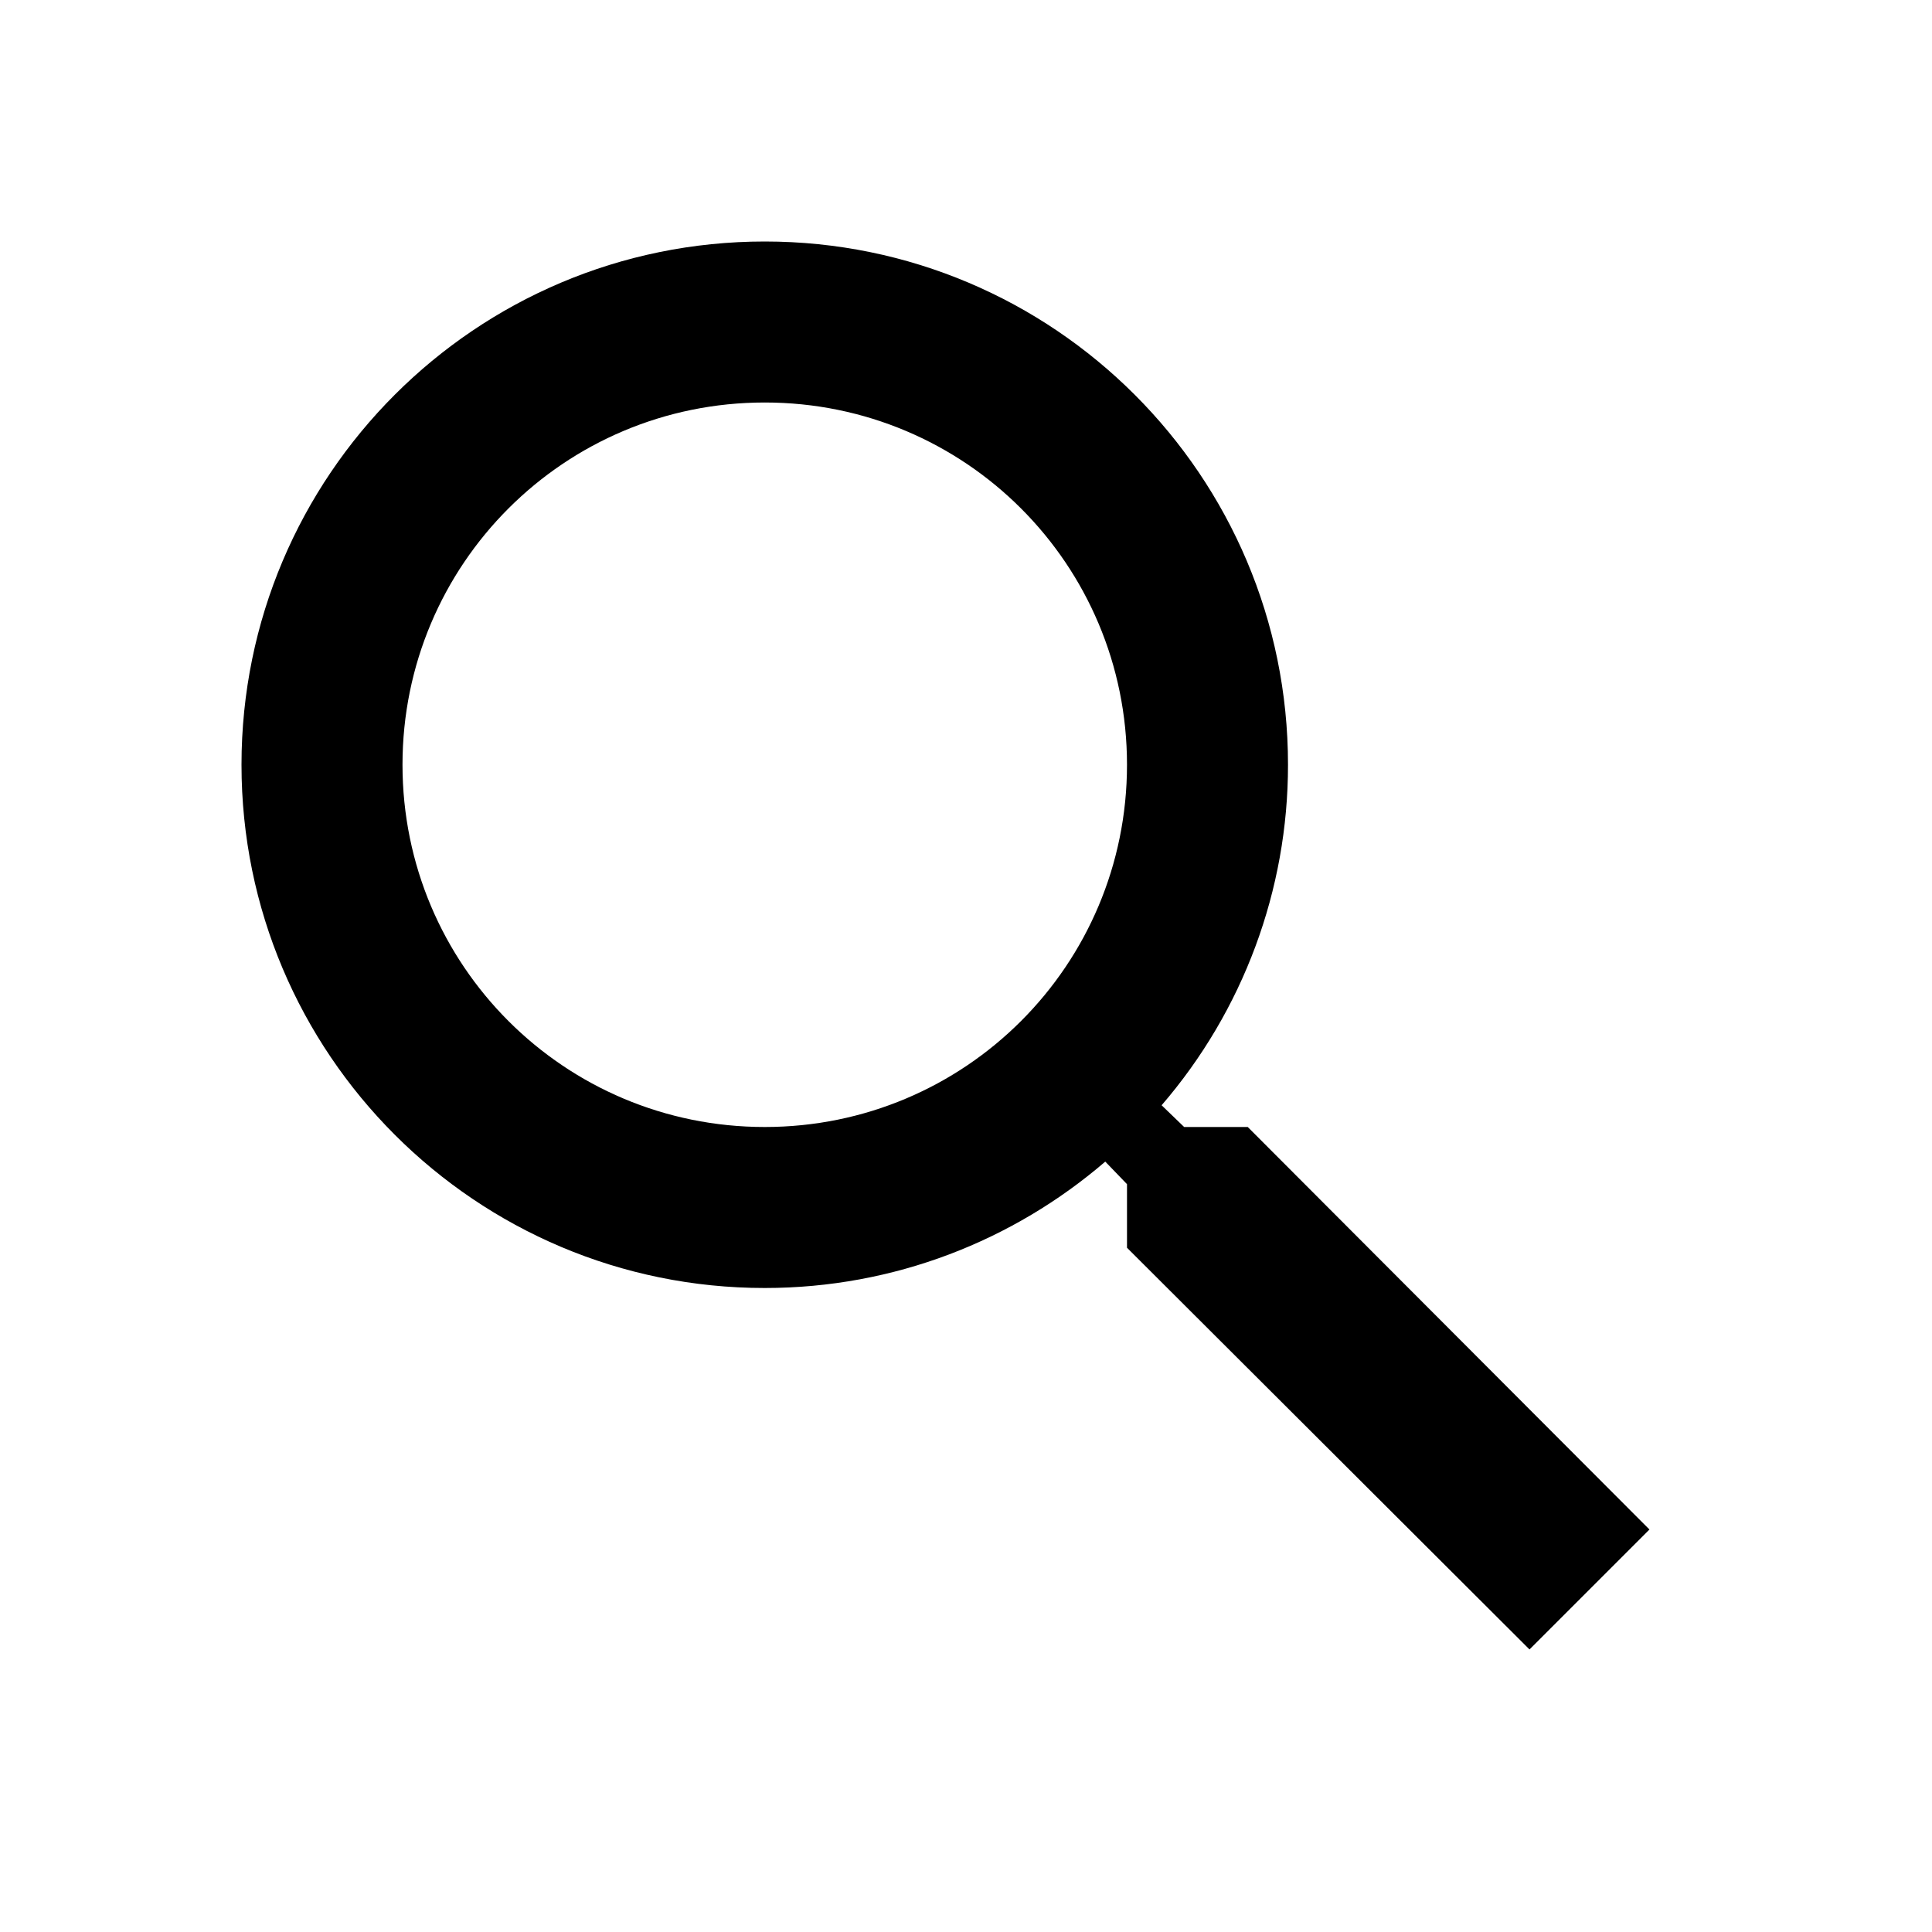
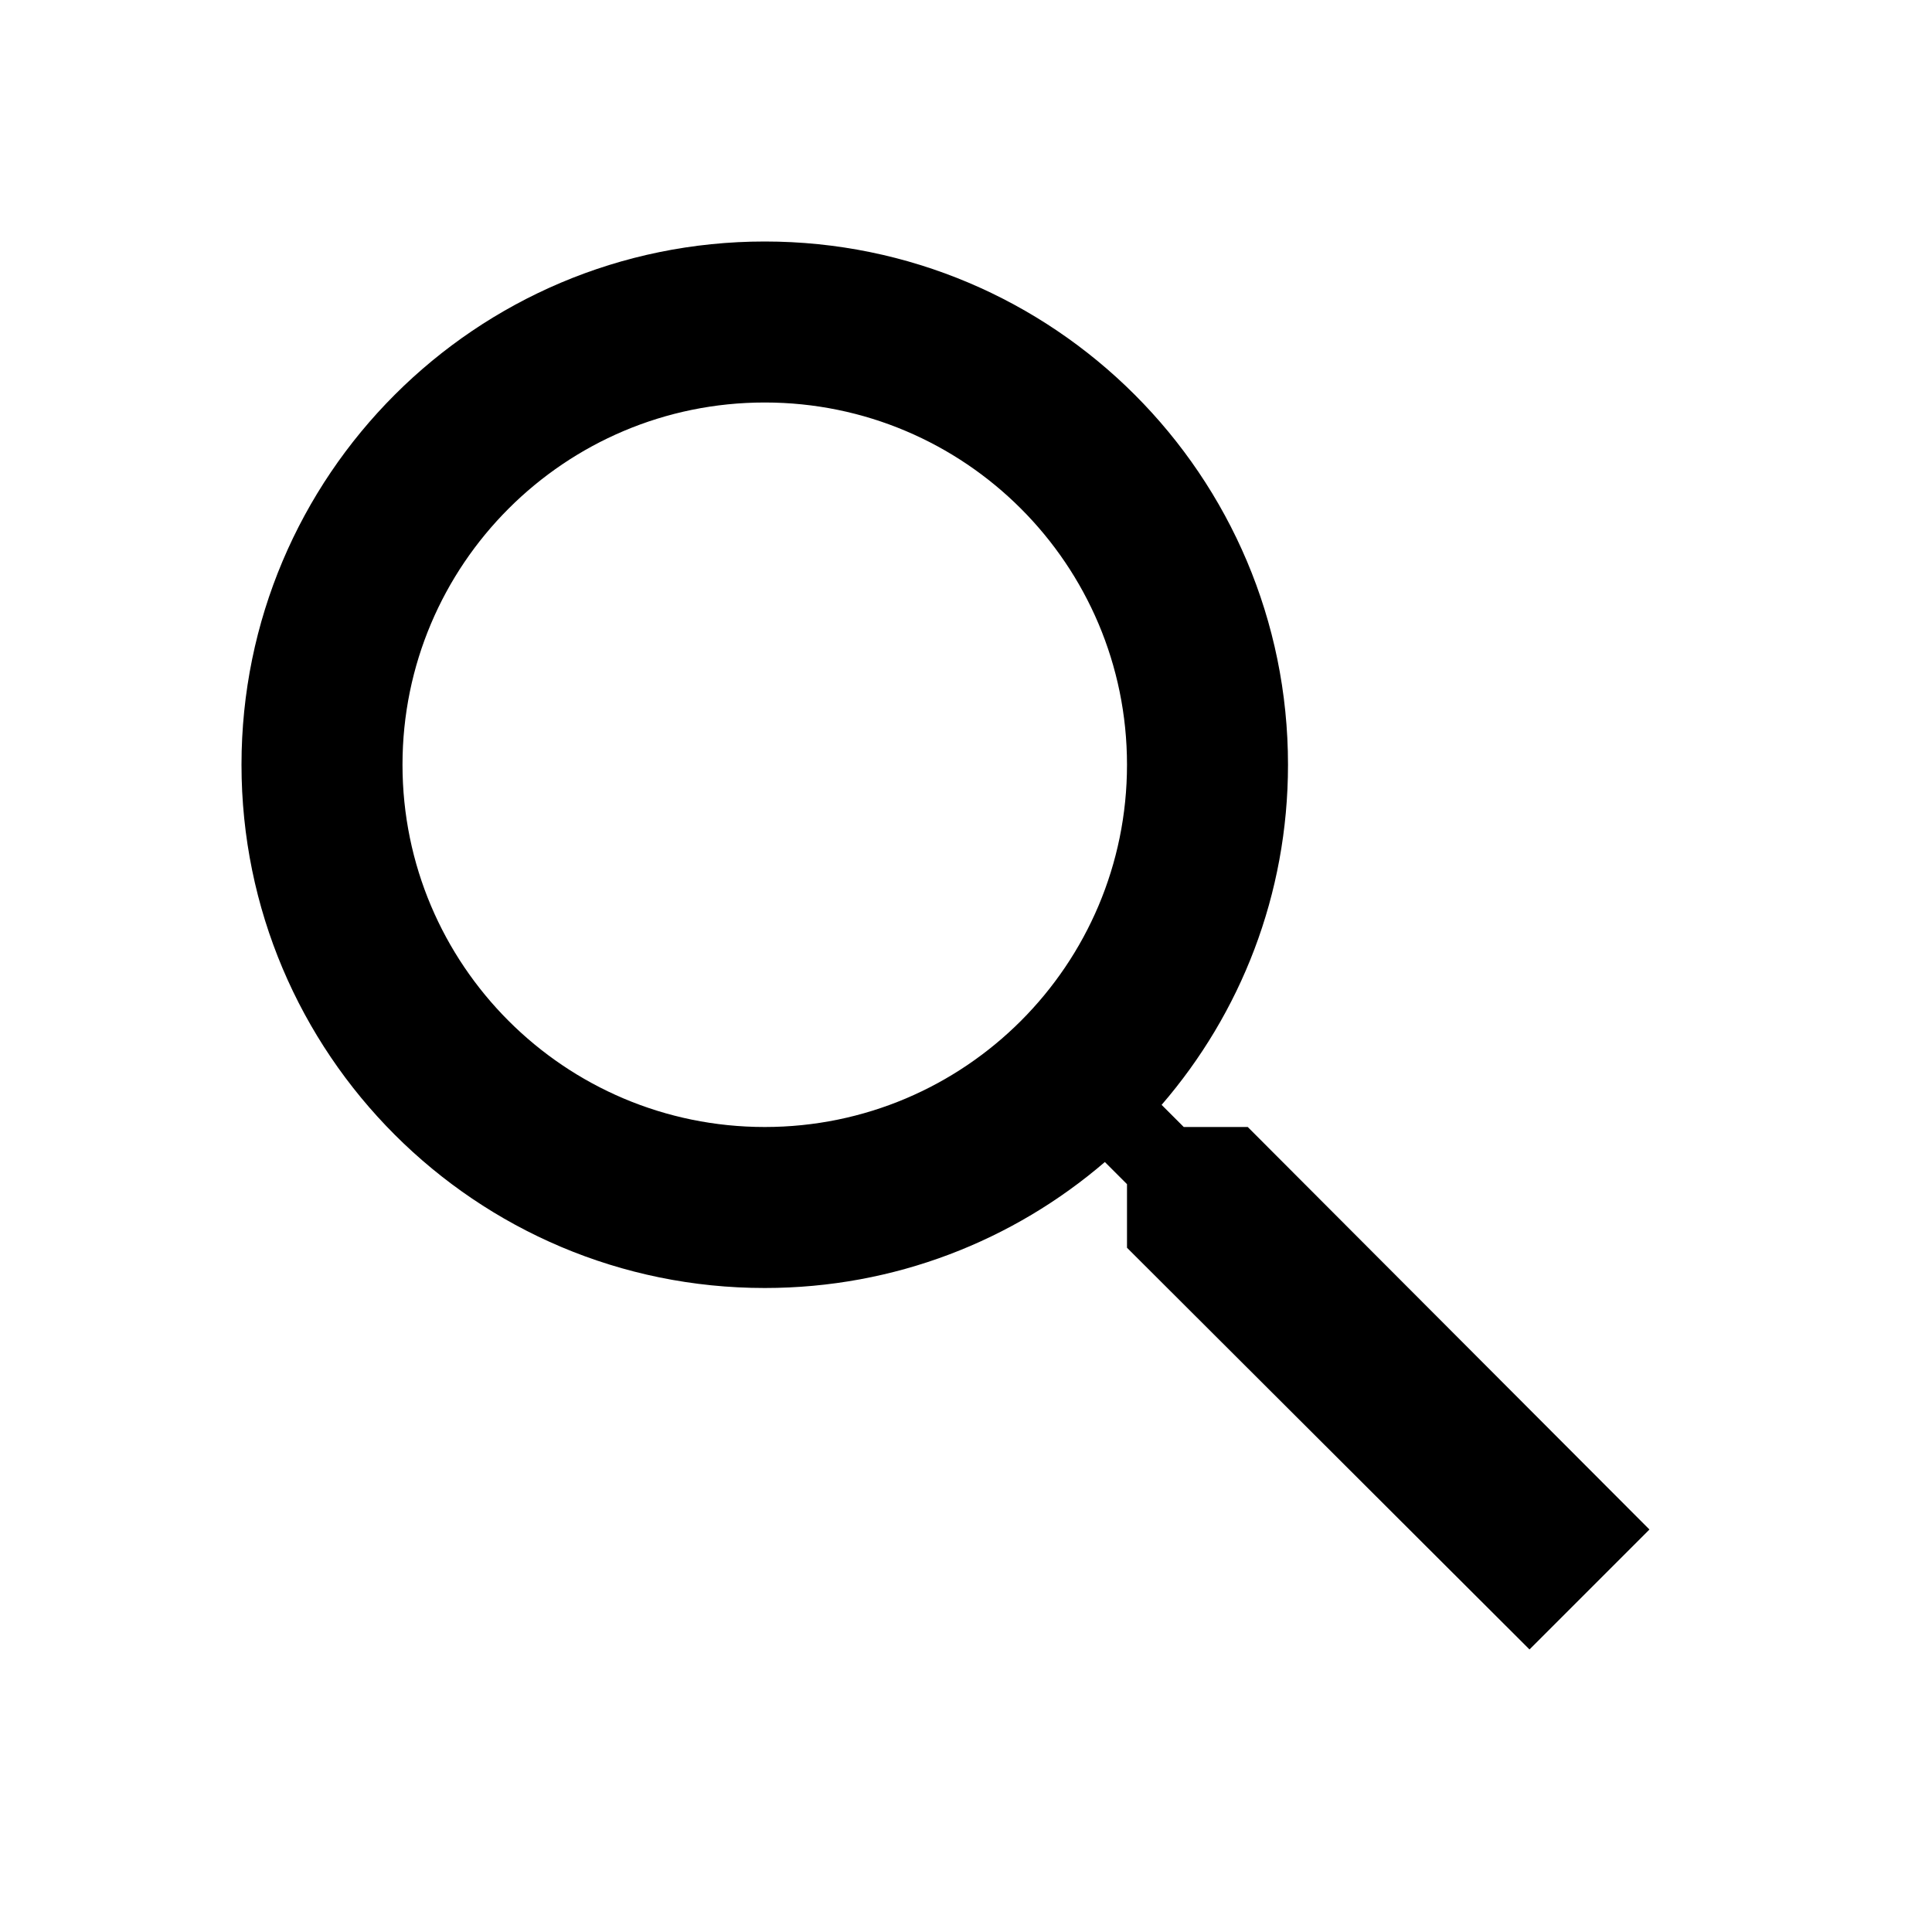
- <svg xmlns="http://www.w3.org/2000/svg" focusable="false" viewBox="0 0 24 24">
-   <path d="M15.5 14h-.79l-.28-.27A6.471 6.471 0 0 0 16 9.5 6.5 6.5 0 1 0 9.5 16c1.61 0 3.09-.59 4.23-1.57l.27.28v.79l5 4.99L20.49 19l-4.99-5zm-6 0C7.01 14 5 11.99 5 9.5S7.01 5 9.5 5 14 7.01 14 9.5 11.99 14 9.5 14z" />
+ <svg xmlns="http://www.w3.org/2000/svg" height="48" viewBox="0 0 48 48" width="48">
+   <path d="M31 28h-1.59l-.55-.55C30.82 25.18 32 22.23 32 19c0-7.18-5.82-13-13-13S6 11.82 6 19s5.82 13 13 13c3.23 0 6.18-1.18 8.45-3.13l.55.55V31l10 9.98L40.98 38 31 28zm-12 0c-4.97 0-9-4.03-9-9s4.03-9 9-9 9 4.03 9 9-4.03 9-9 9z" />
+   <path d="M0 0h48v48H0z" fill="none" />
</svg>
